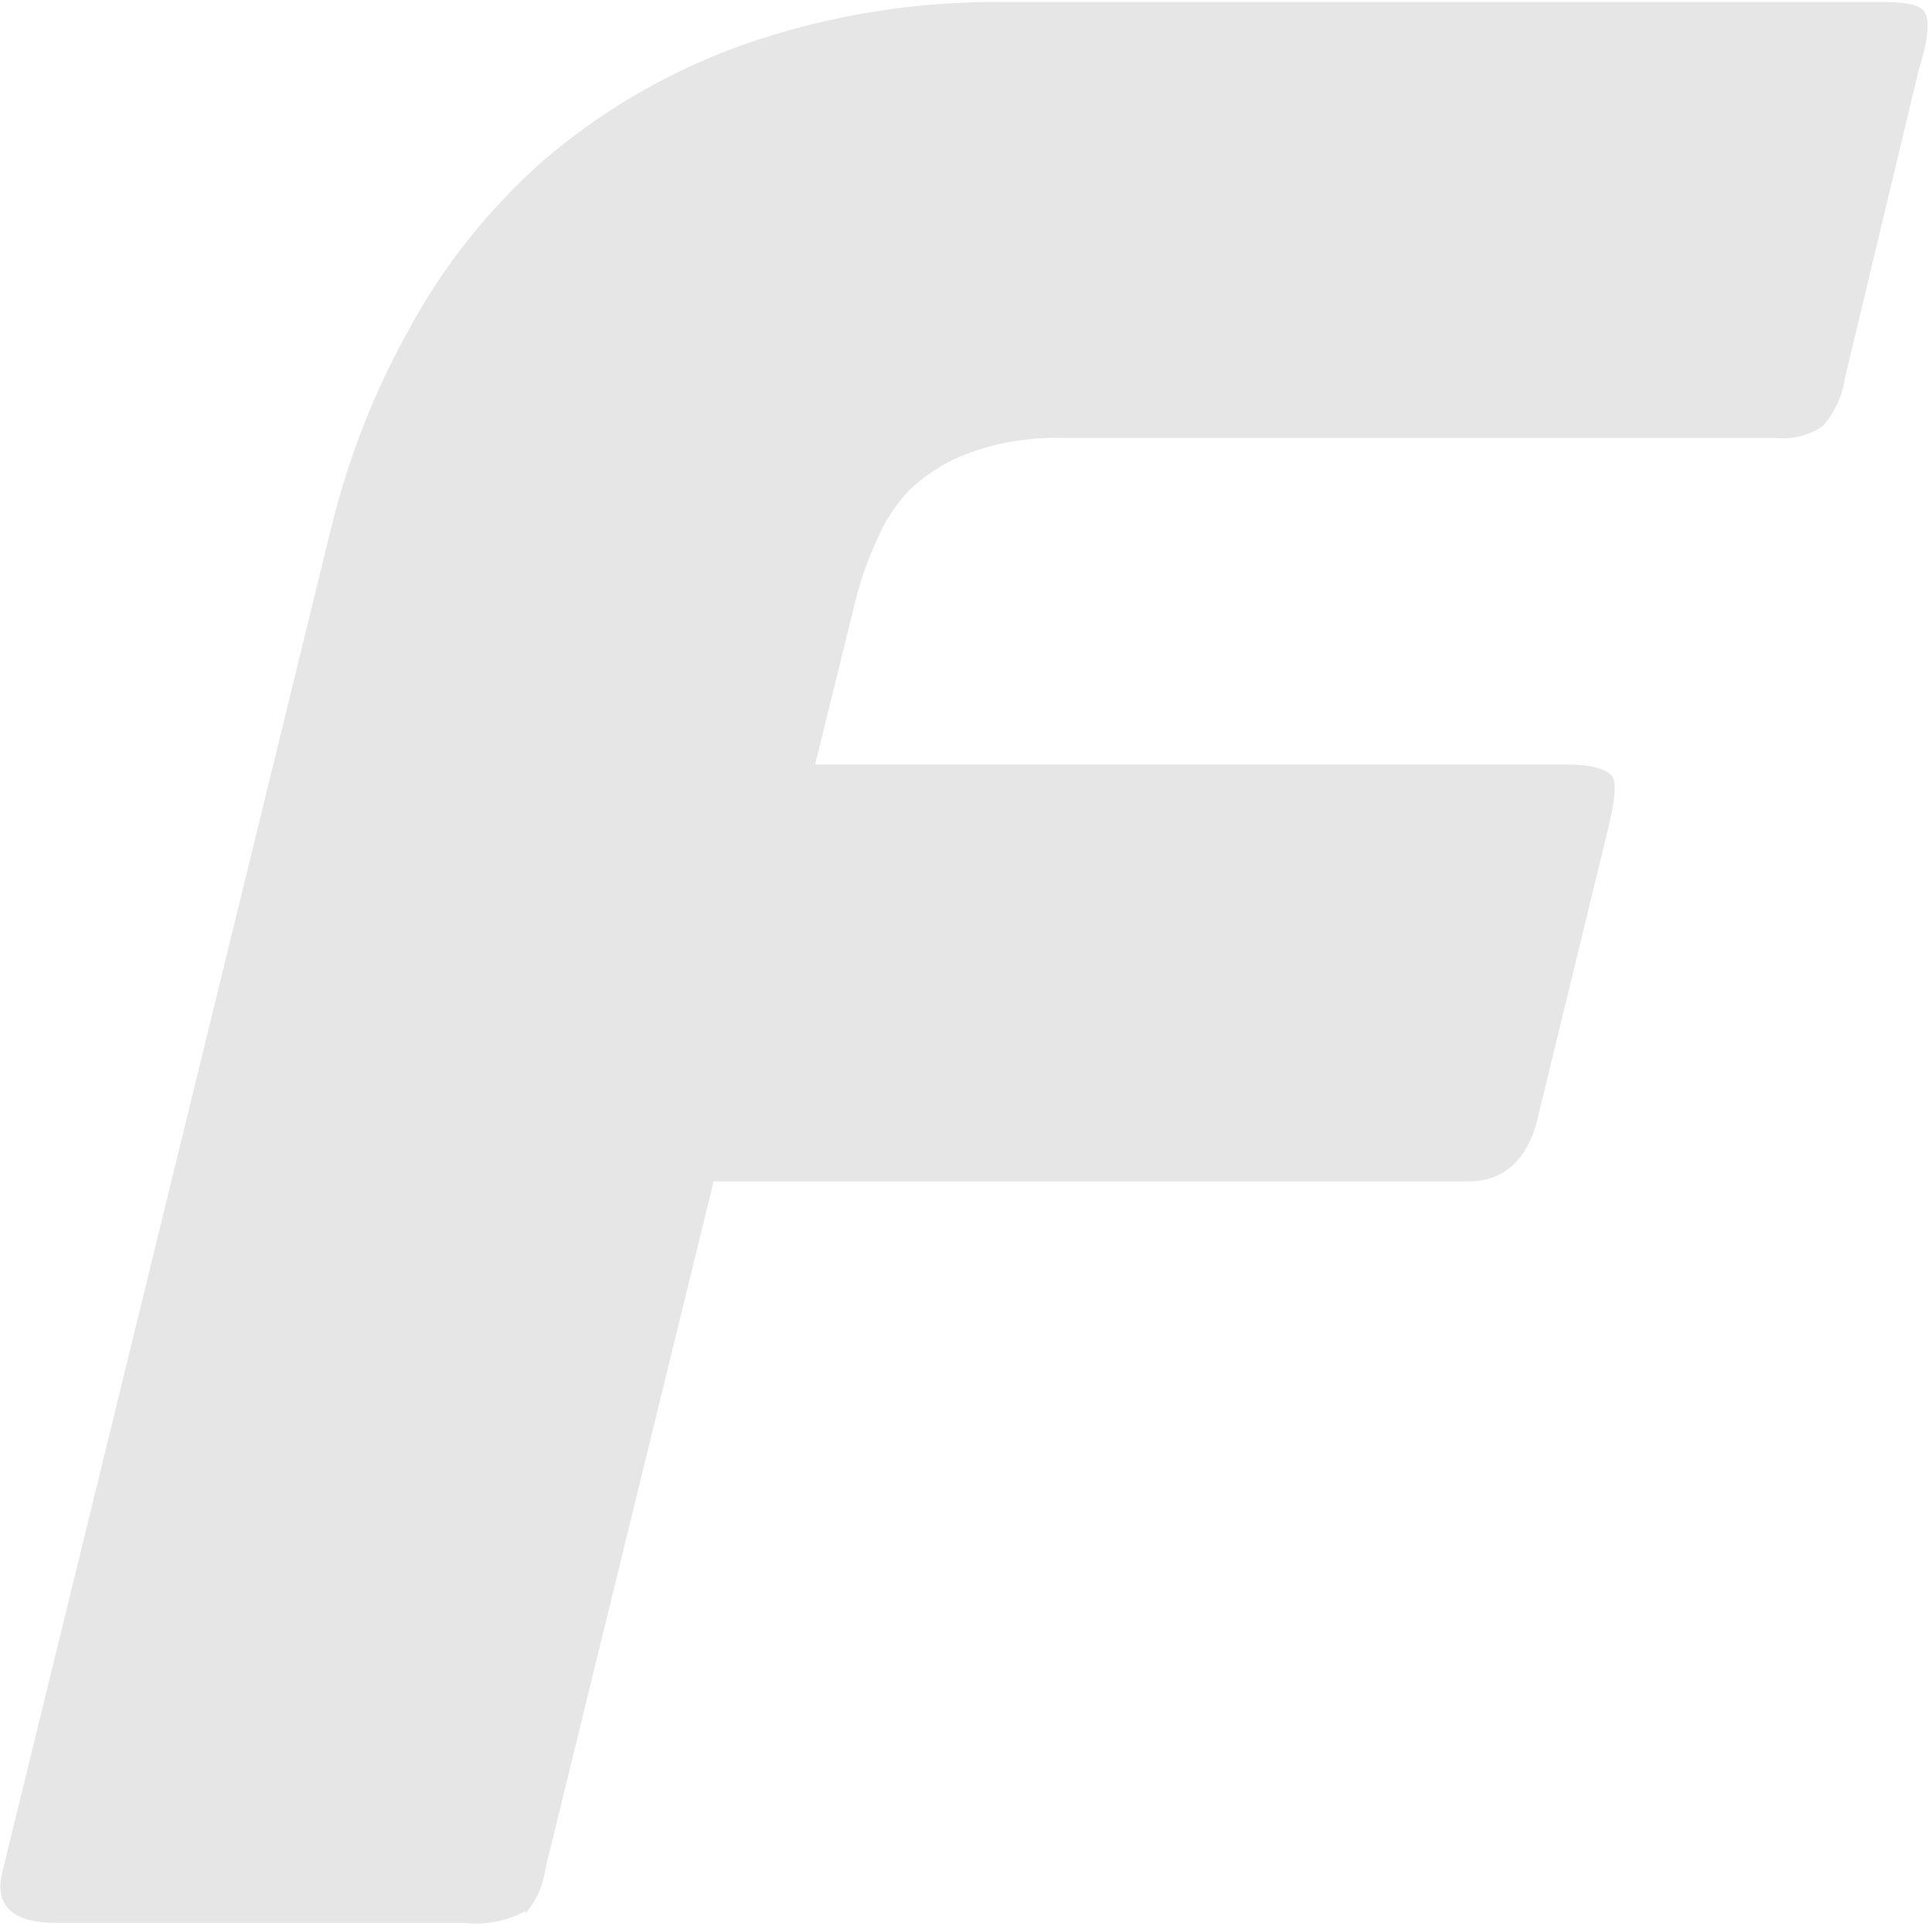
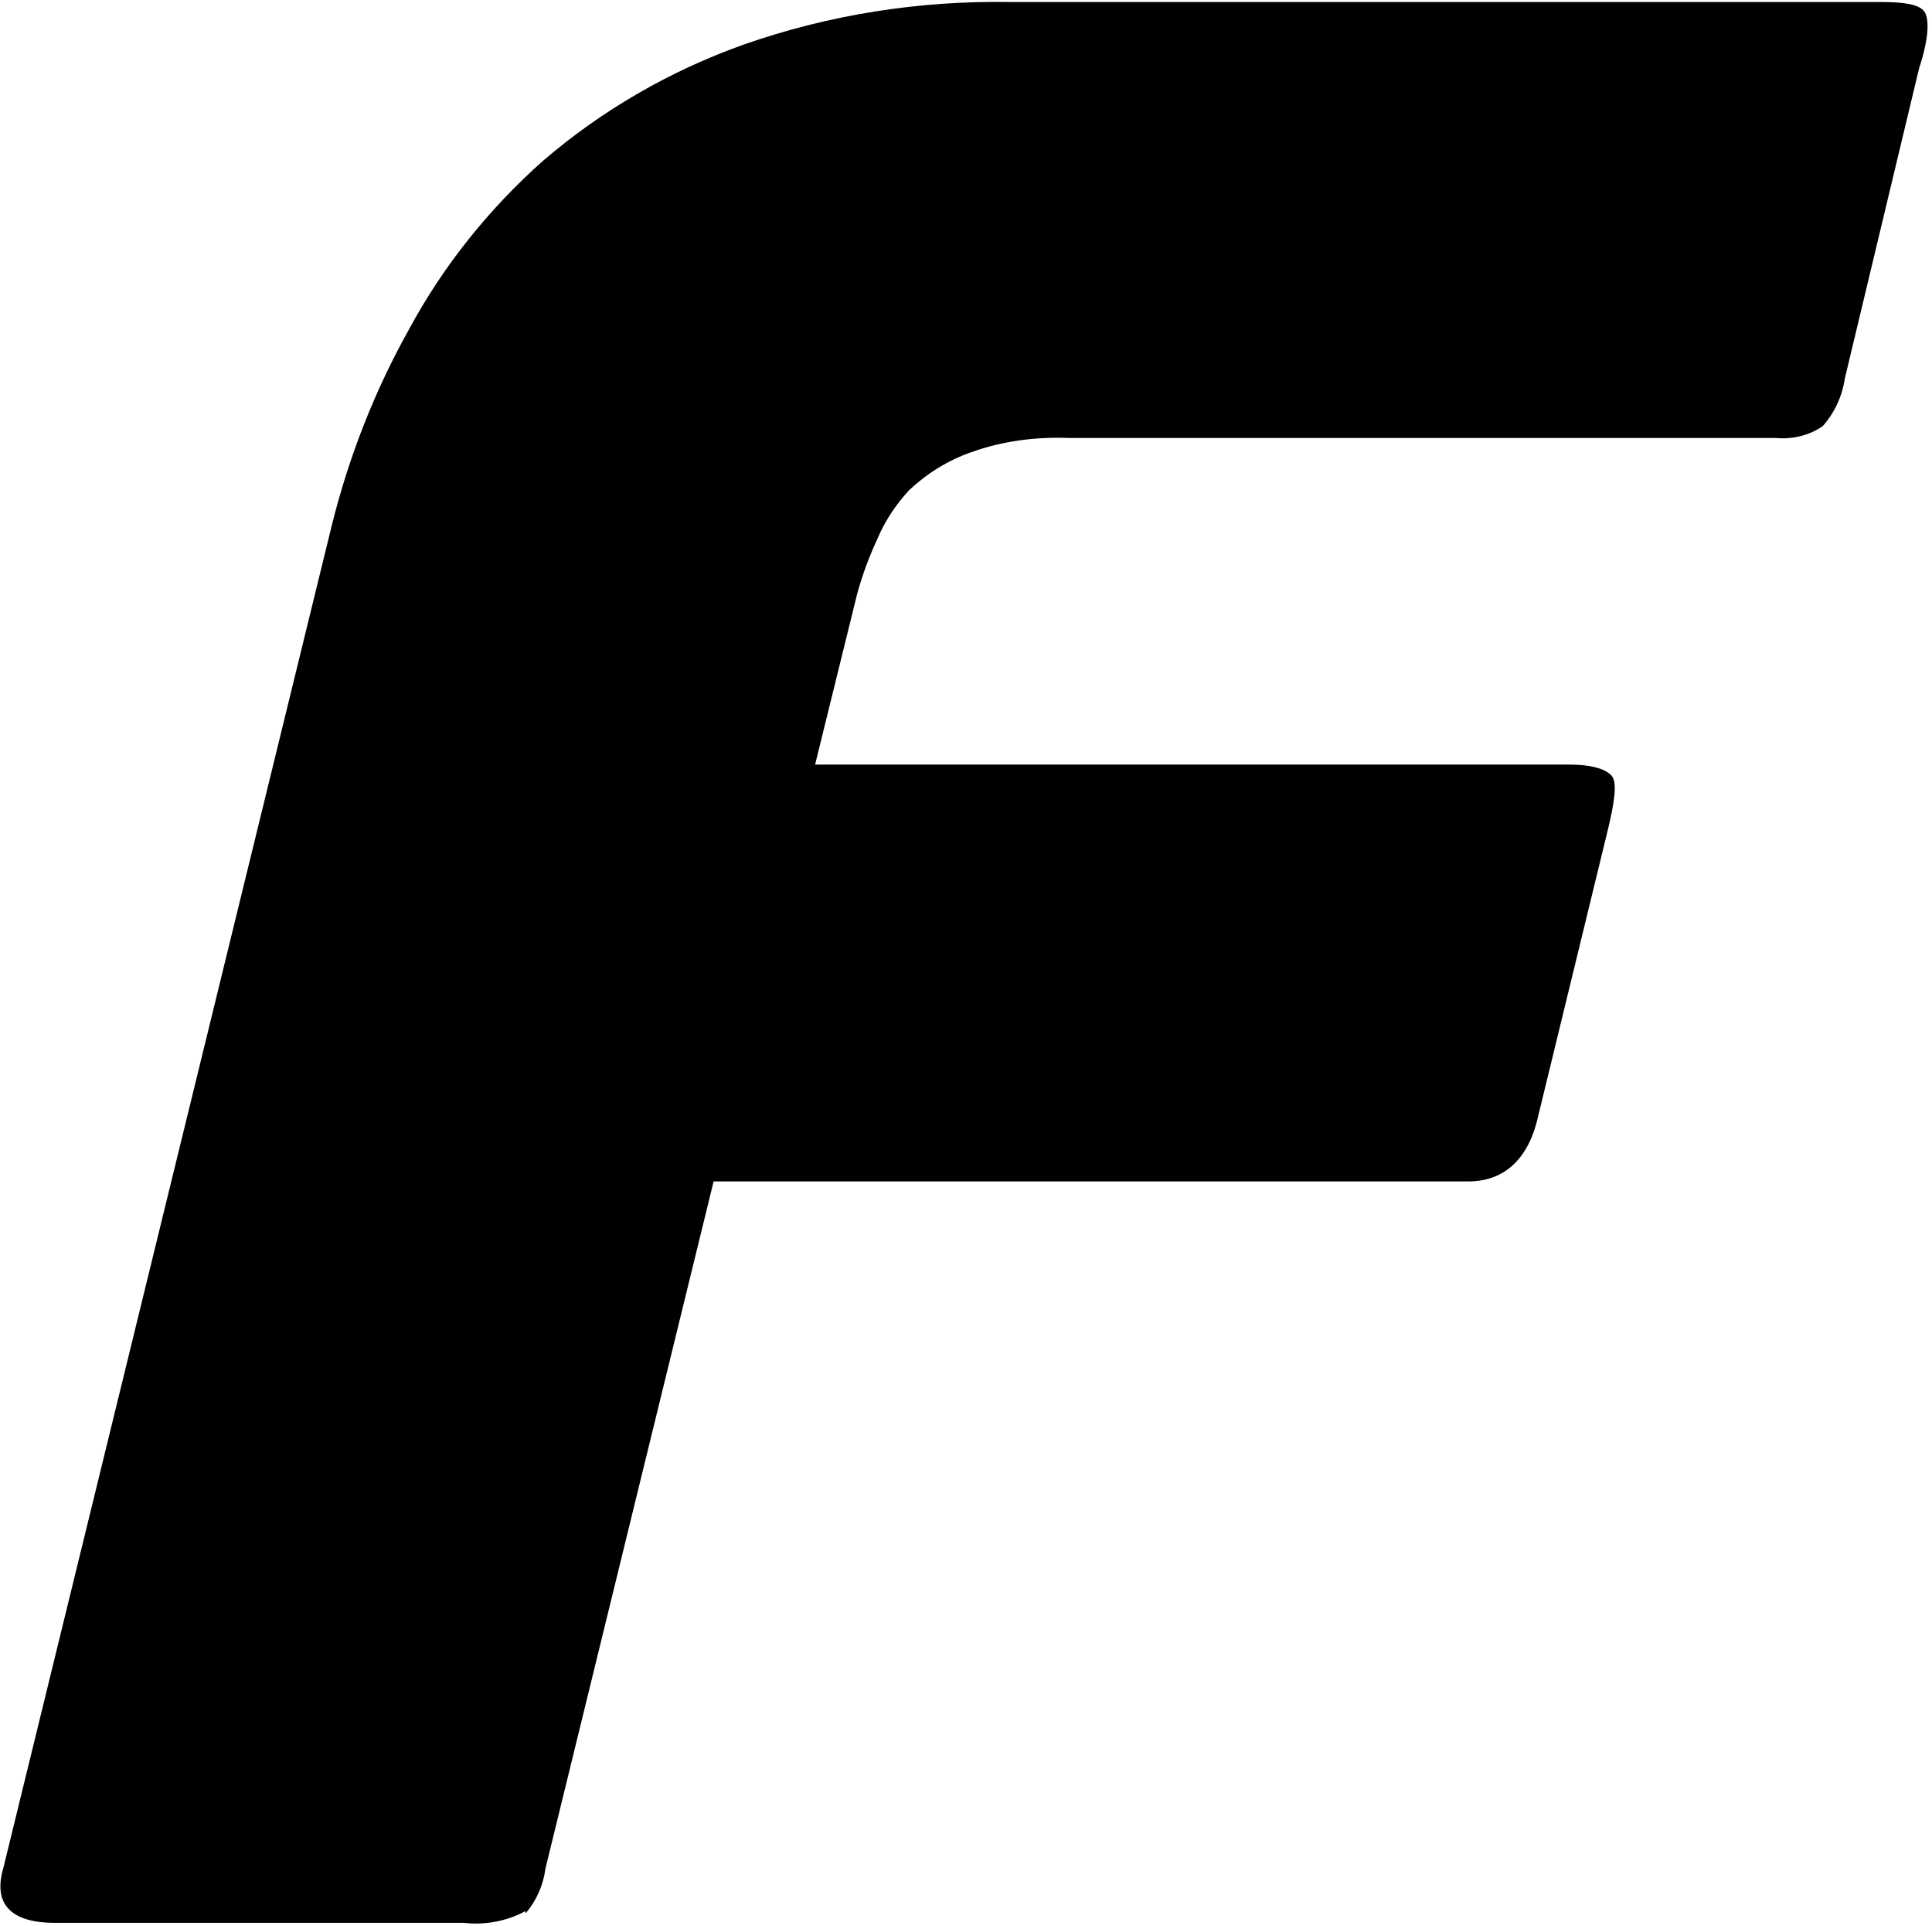
<svg xmlns="http://www.w3.org/2000/svg" viewBox="0 0 285 284">
-   <path opacity="0.1" d="M77.521 281.886C74.765 283.384 71.57 283.984 68.376 283.624H8.119C1.542 283.624 -1.027 280.808 0.477 275.594L49.021 77.183C51.526 67.236 55.285 57.588 60.358 48.539C65.369 39.251 72.072 30.861 80.089 23.73C88.733 16.3 98.755 10.487 109.654 6.592C122.307 2.157 135.649 0.06 149.116 0.3L277.648 0.3C280.905 0.3 283.098 0.659 283.849 1.678C284.601 2.697 284.601 5.513 283.098 10.067L272.136 55.85C271.76 58.427 270.633 60.884 268.879 62.861C266.874 64.239 264.369 64.839 261.926 64.599H157.509C152.686 64.419 147.8 65.078 143.29 66.696C139.845 67.895 136.776 69.812 134.145 72.269C132.141 74.427 130.512 76.884 129.385 79.58C128.195 82.157 127.193 84.854 126.441 87.61L120.24 112.779L231.609 112.779C234.867 112.779 237.059 113.498 237.811 114.516C238.562 115.535 238.187 118.352 237.059 122.906L226.849 164.853C225.408 171.145 221.713 174.261 216.639 174.261H105.269L80.465 275.594C80.152 278.051 79.15 280.328 77.521 282.246" />
+   <path d="M77.521 281.886C74.765 283.384 71.57 283.984 68.376 283.624H8.119C1.542 283.624 -1.027 280.808 0.477 275.594L49.021 77.183C51.526 67.236 55.285 57.588 60.358 48.539C65.369 39.251 72.072 30.861 80.089 23.73C88.733 16.3 98.755 10.487 109.654 6.592C122.307 2.157 135.649 0.06 149.116 0.3L277.648 0.3C280.905 0.3 283.098 0.659 283.849 1.678C284.601 2.697 284.601 5.513 283.098 10.067L272.136 55.85C271.76 58.427 270.633 60.884 268.879 62.861C266.874 64.239 264.369 64.839 261.926 64.599H157.509C152.686 64.419 147.8 65.078 143.29 66.696C139.845 67.895 136.776 69.812 134.145 72.269C132.141 74.427 130.512 76.884 129.385 79.58C128.195 82.157 127.193 84.854 126.441 87.61L120.24 112.779L231.609 112.779C234.867 112.779 237.059 113.498 237.811 114.516C238.562 115.535 238.187 118.352 237.059 122.906L226.849 164.853C225.408 171.145 221.713 174.261 216.639 174.261H105.269L80.465 275.594C80.152 278.051 79.15 280.328 77.521 282.246" />
</svg>
